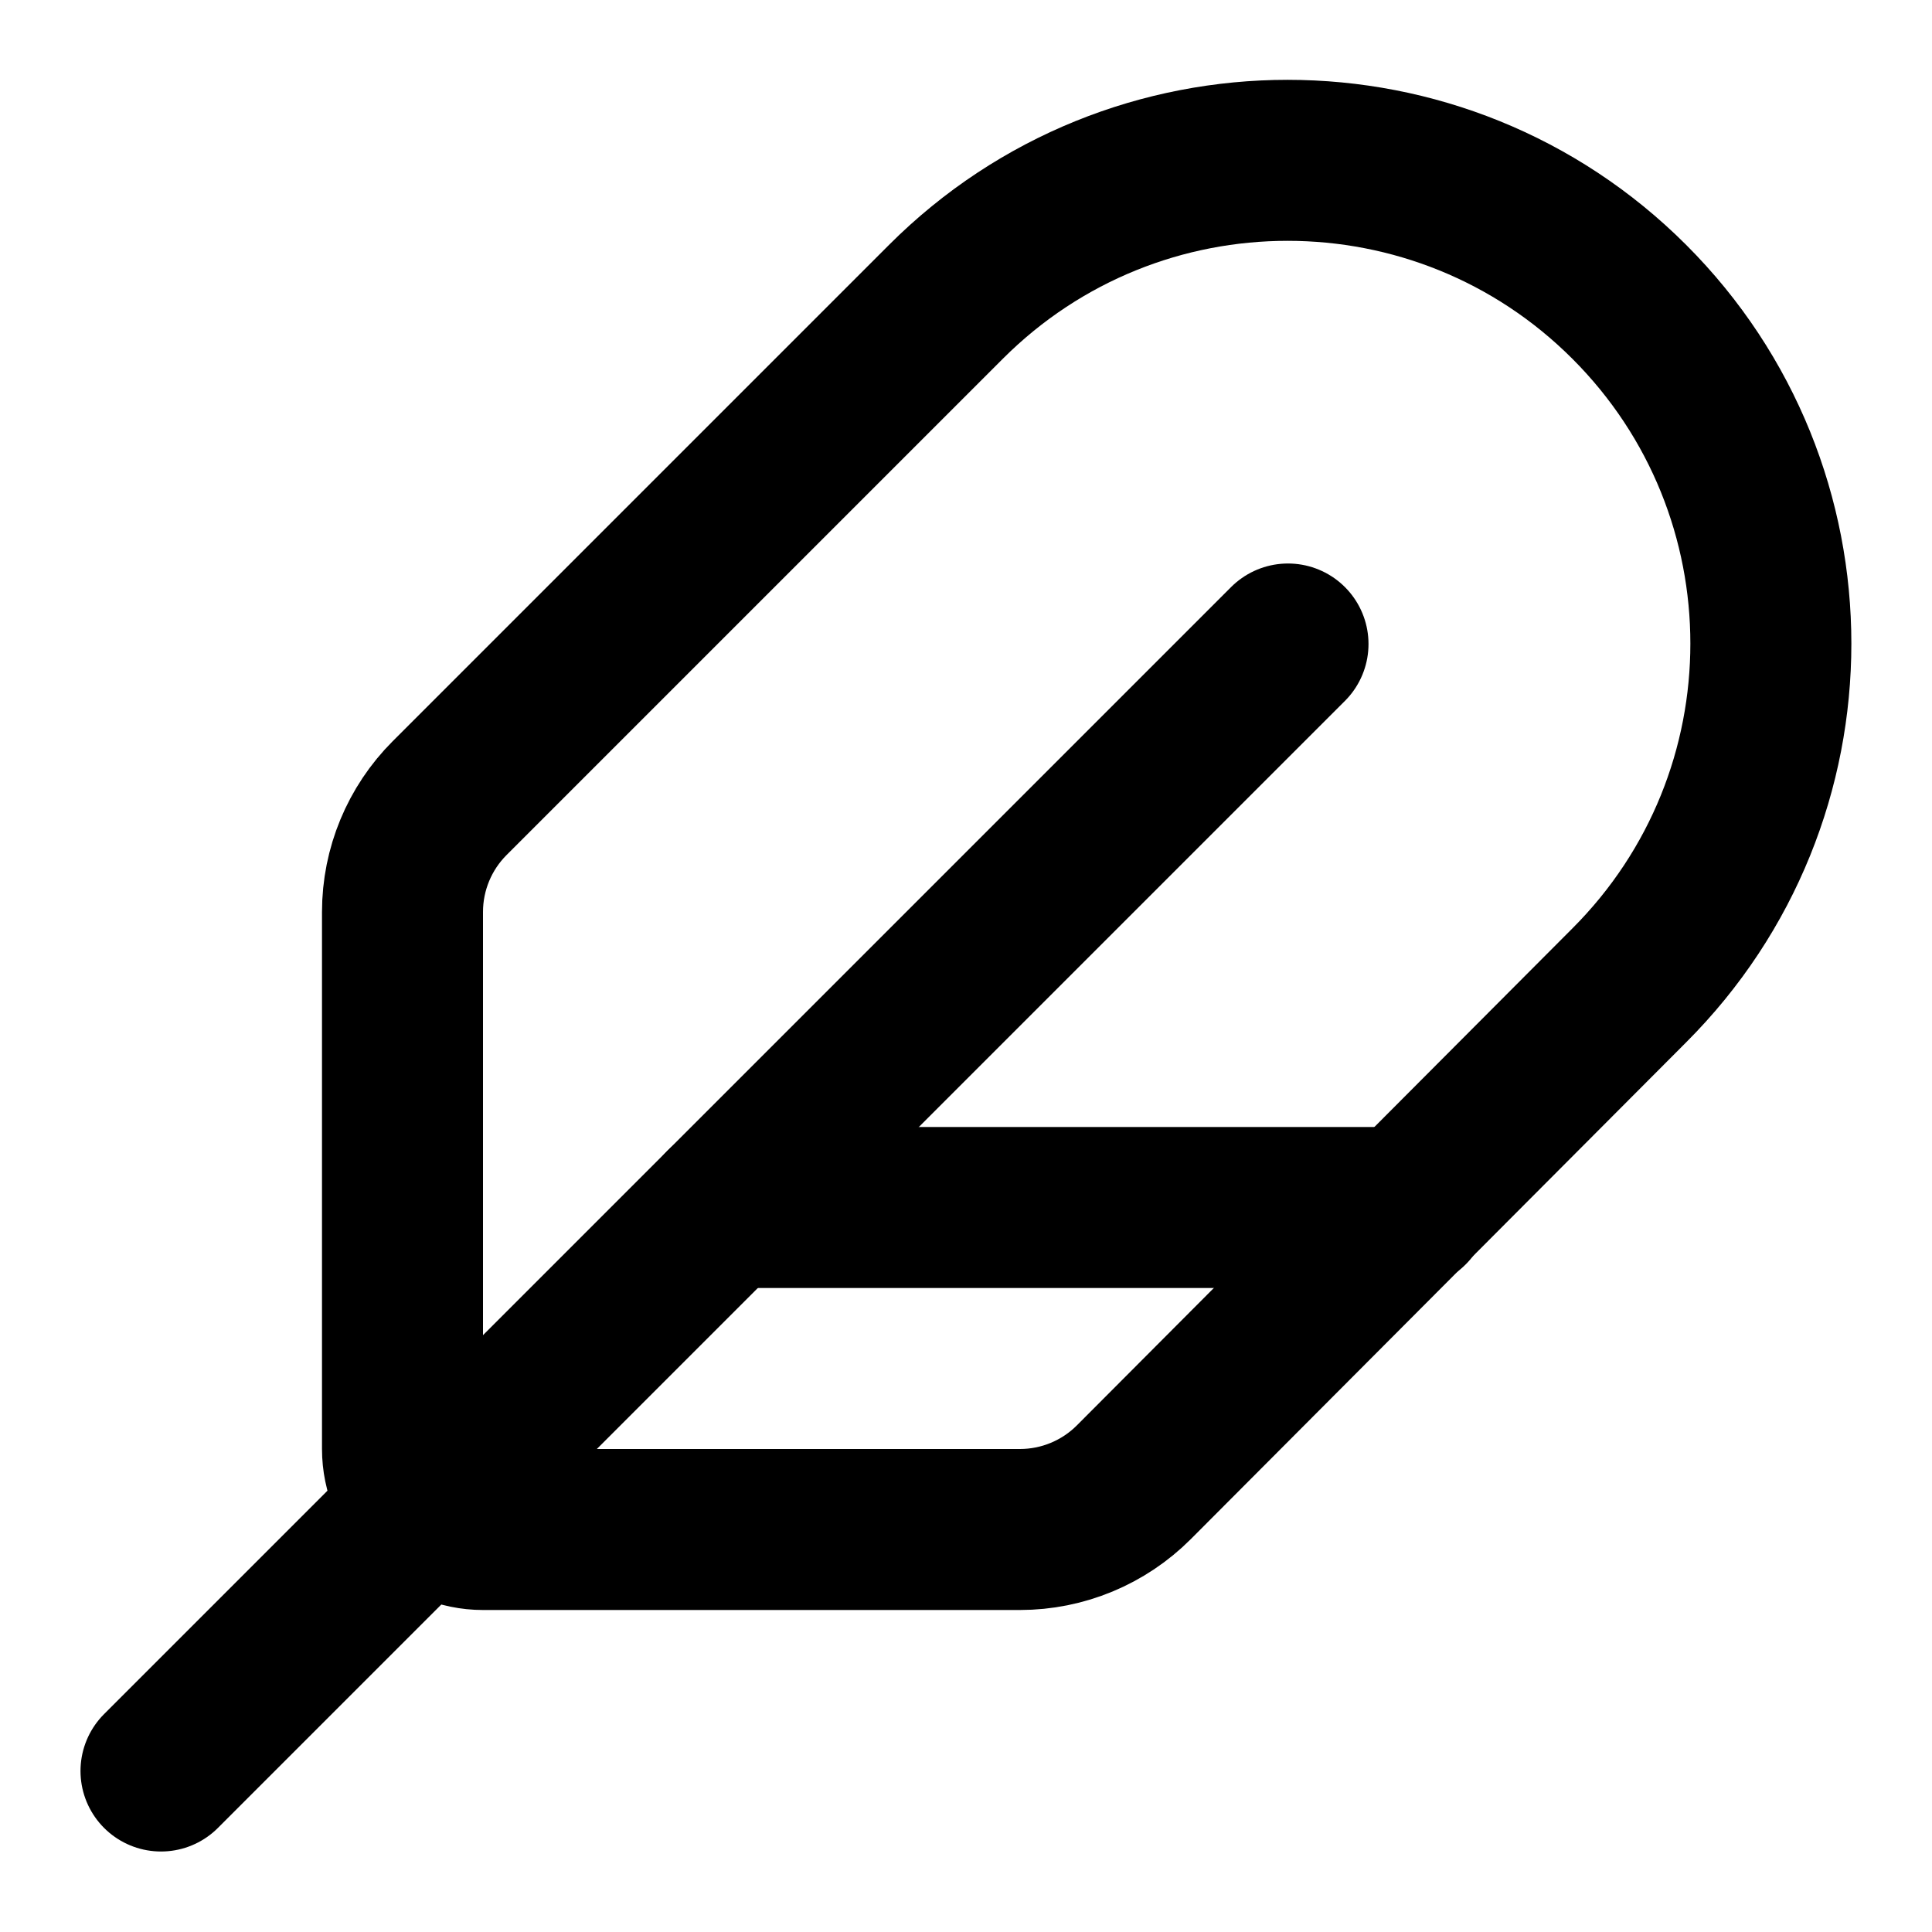
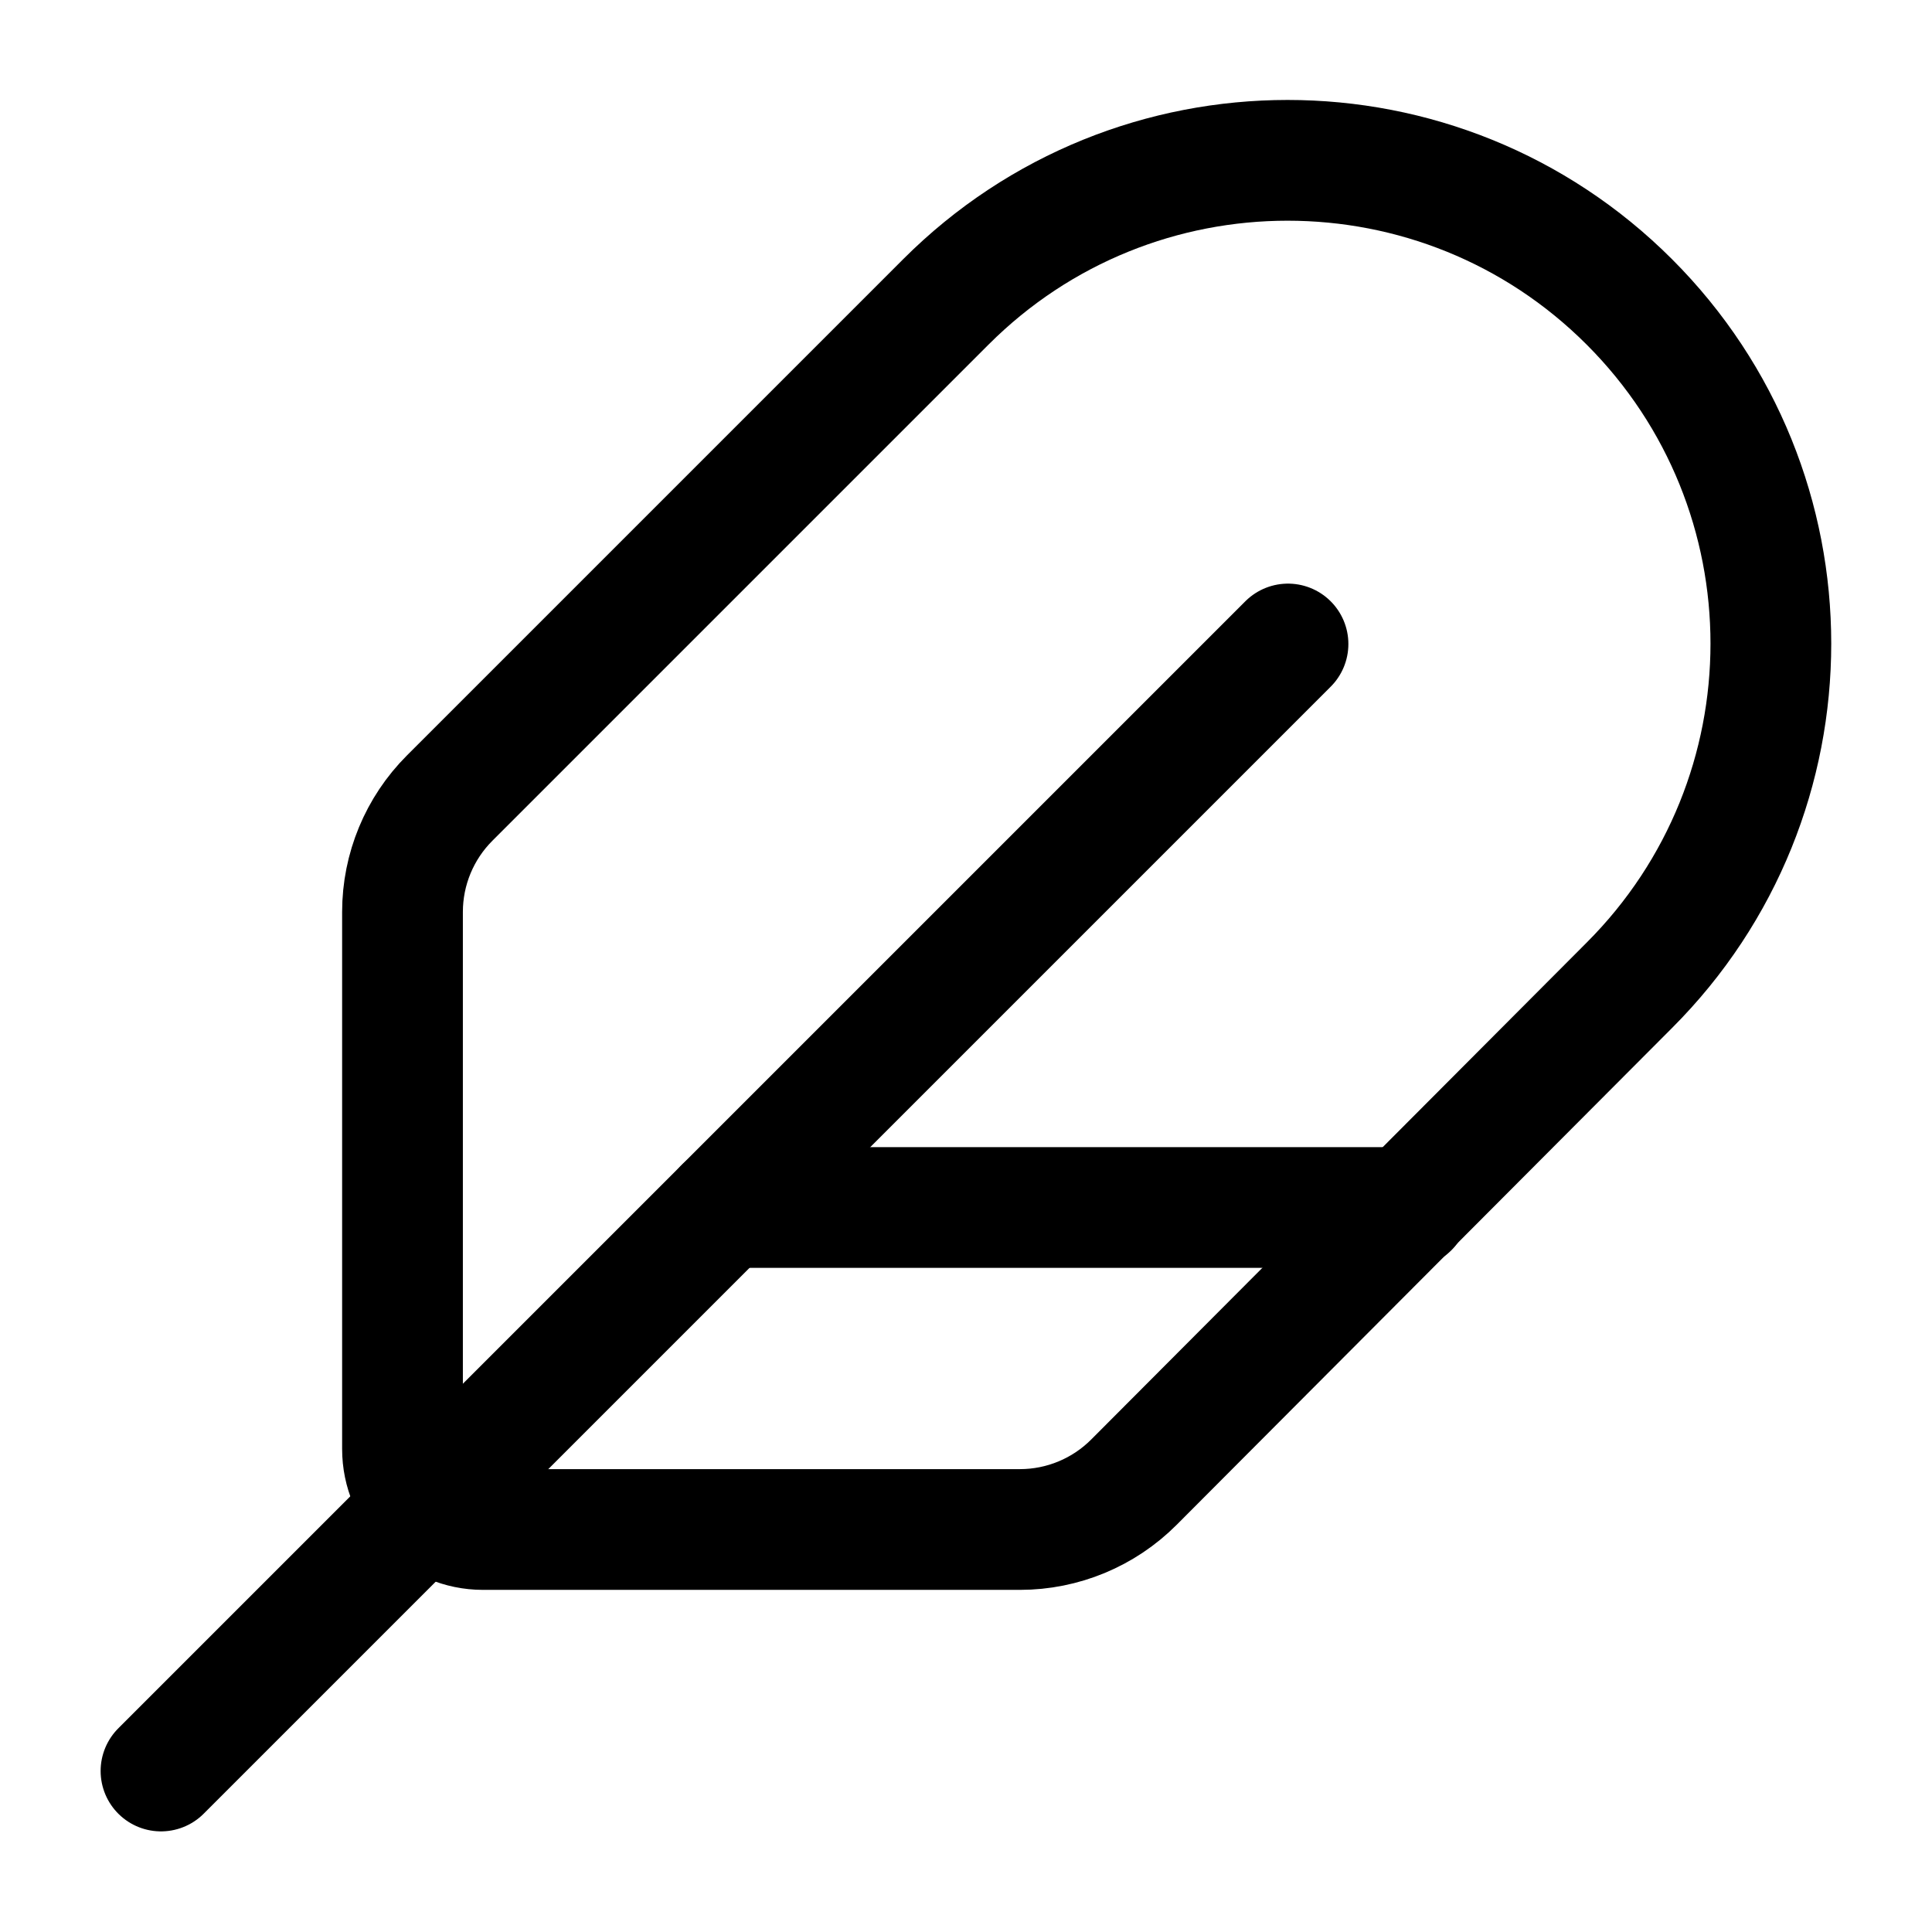
- <svg xmlns="http://www.w3.org/2000/svg" width="24" height="24" viewBox="0 0 24 24" fill="none" stroke="currentColor" stroke-width="2" stroke-linecap="round" stroke-linejoin="round">
+ <svg xmlns="http://www.w3.org/2000/svg" width="24" height="24" viewBox="0 0 24 24" fill="none" stroke="currentColor" stroke-width="1.5" stroke-linecap="round" stroke-linejoin="round">
  <path d="M12.67 19a2 2 0 0 0 1.416-.588l6.154-6.172a6 6 0 0 0-8.49-8.49L5.586 9.914A2 2 0 0 0 5 11.328V18a1 1 0 0 0 1 1z" />
  <path d="M16 8 2 22" />
  <path d="M17.5 15H9" />
</svg>
